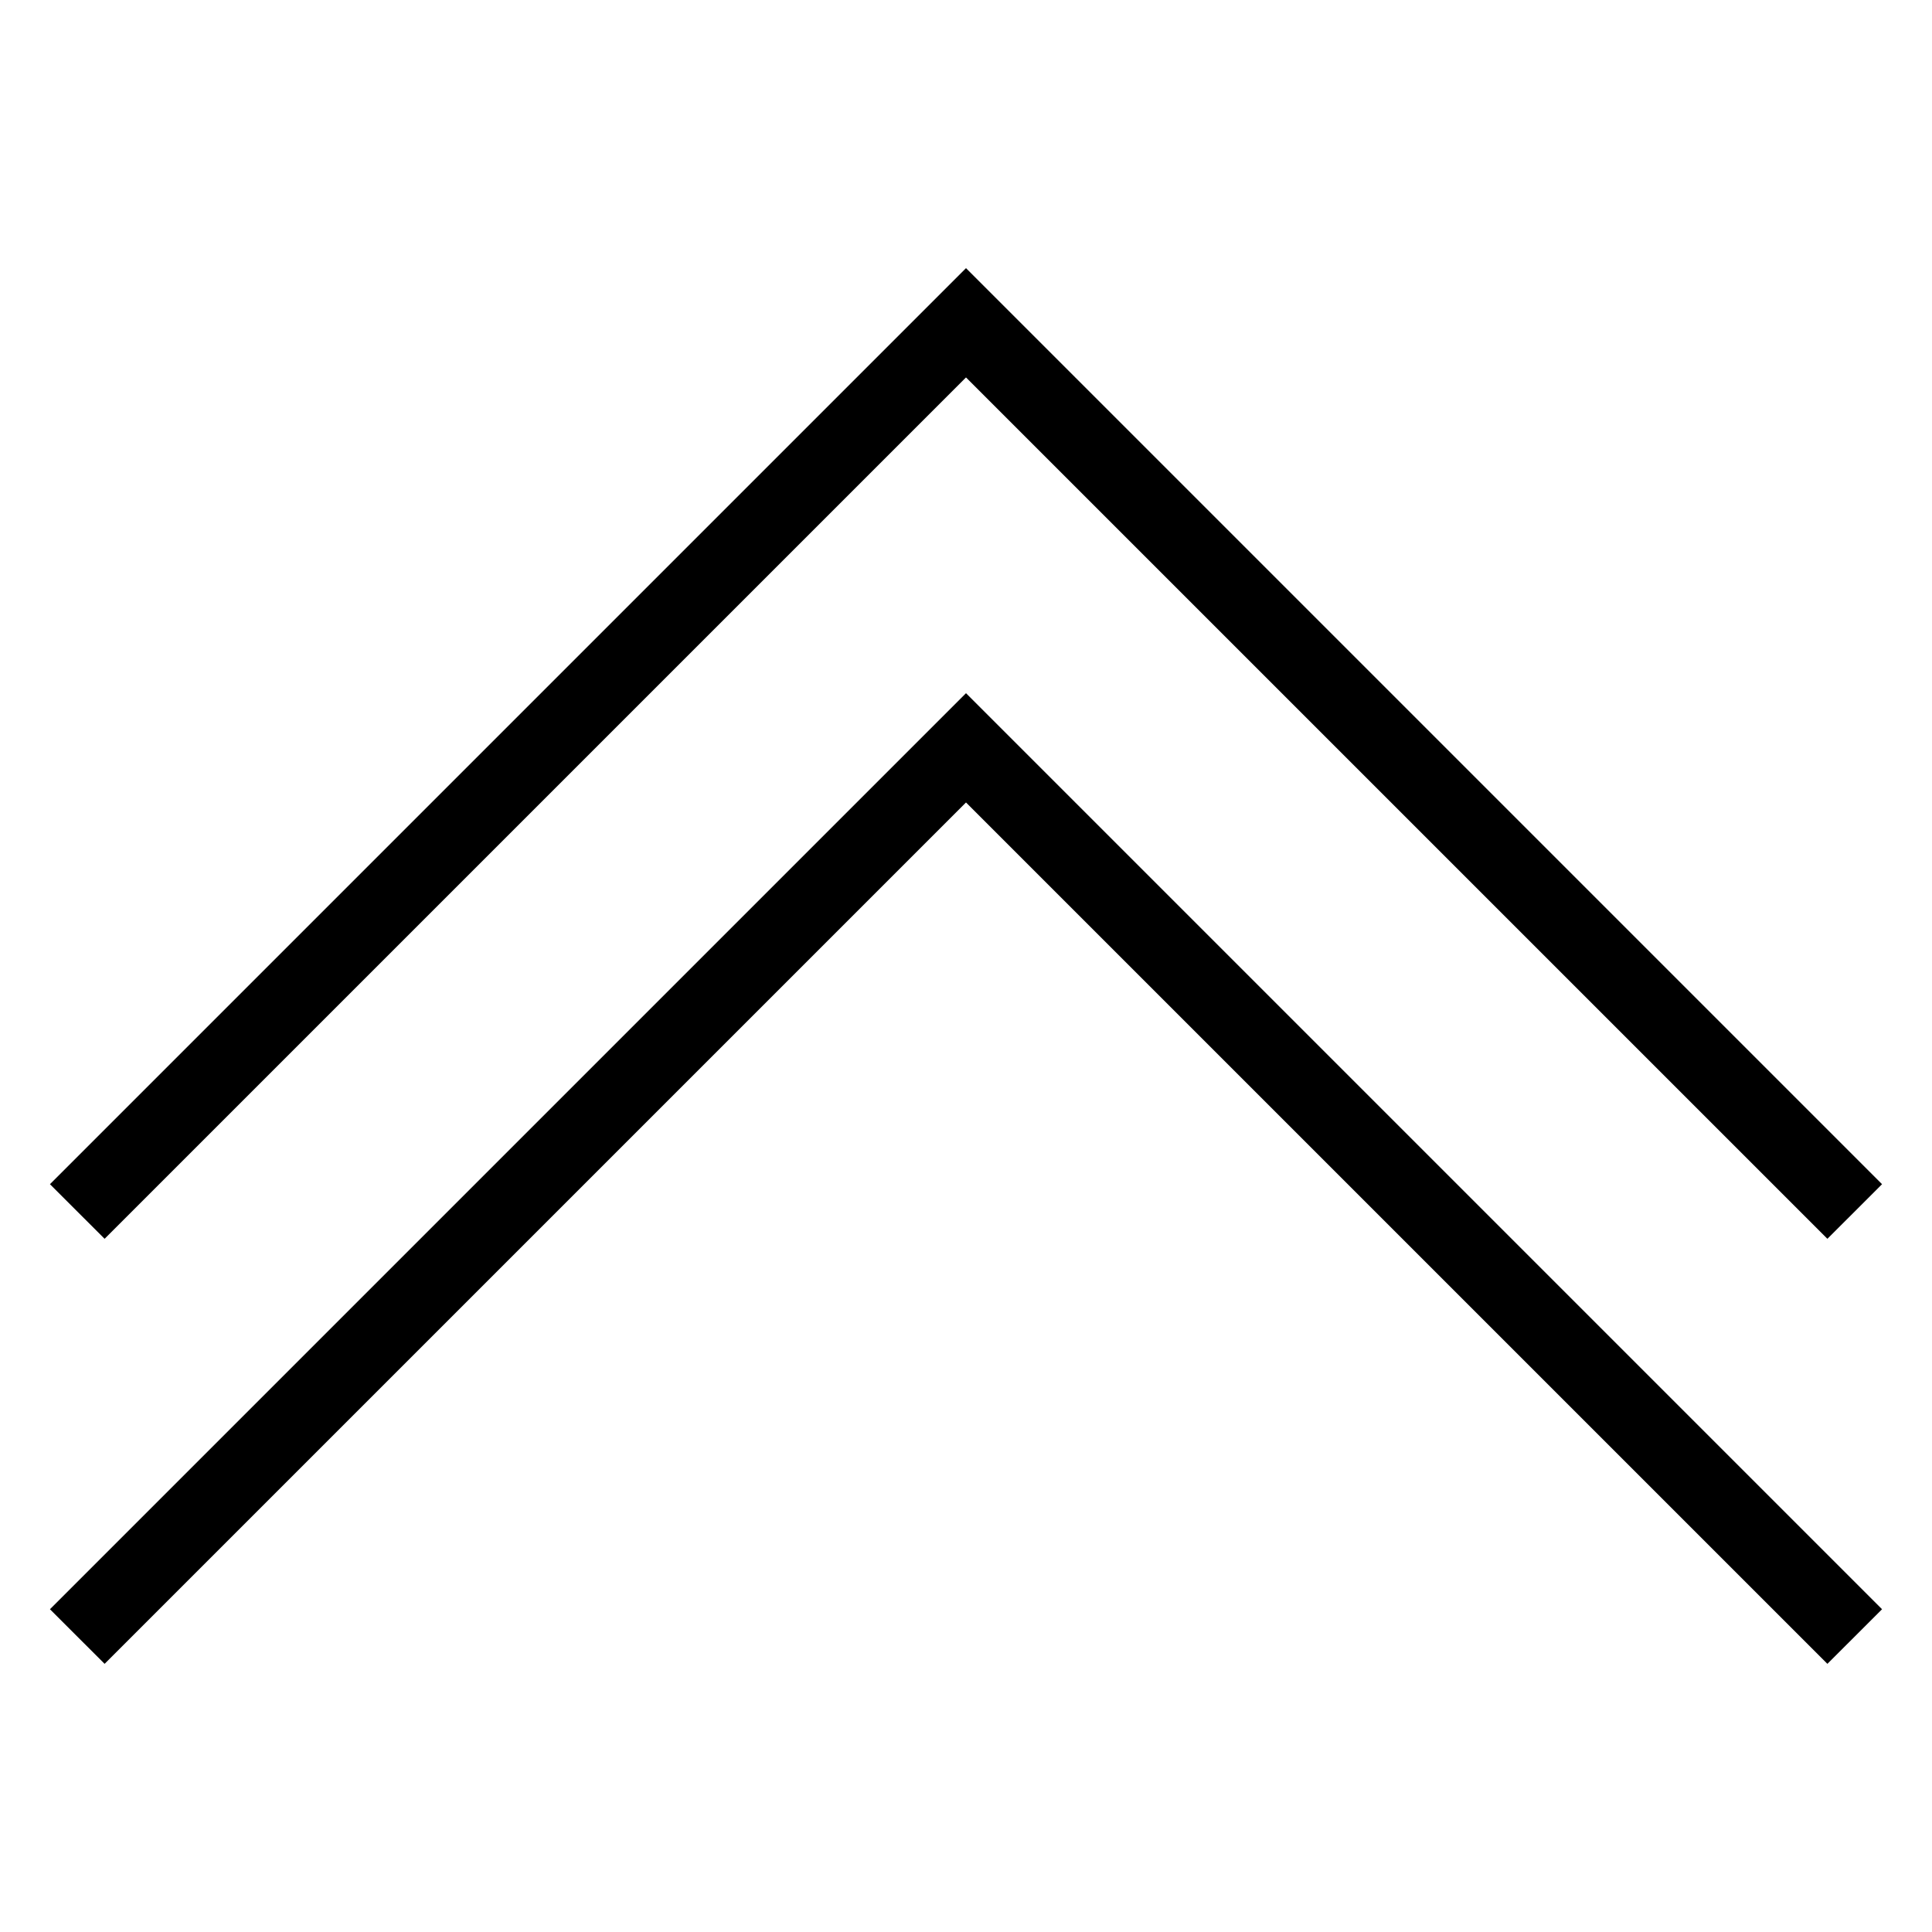
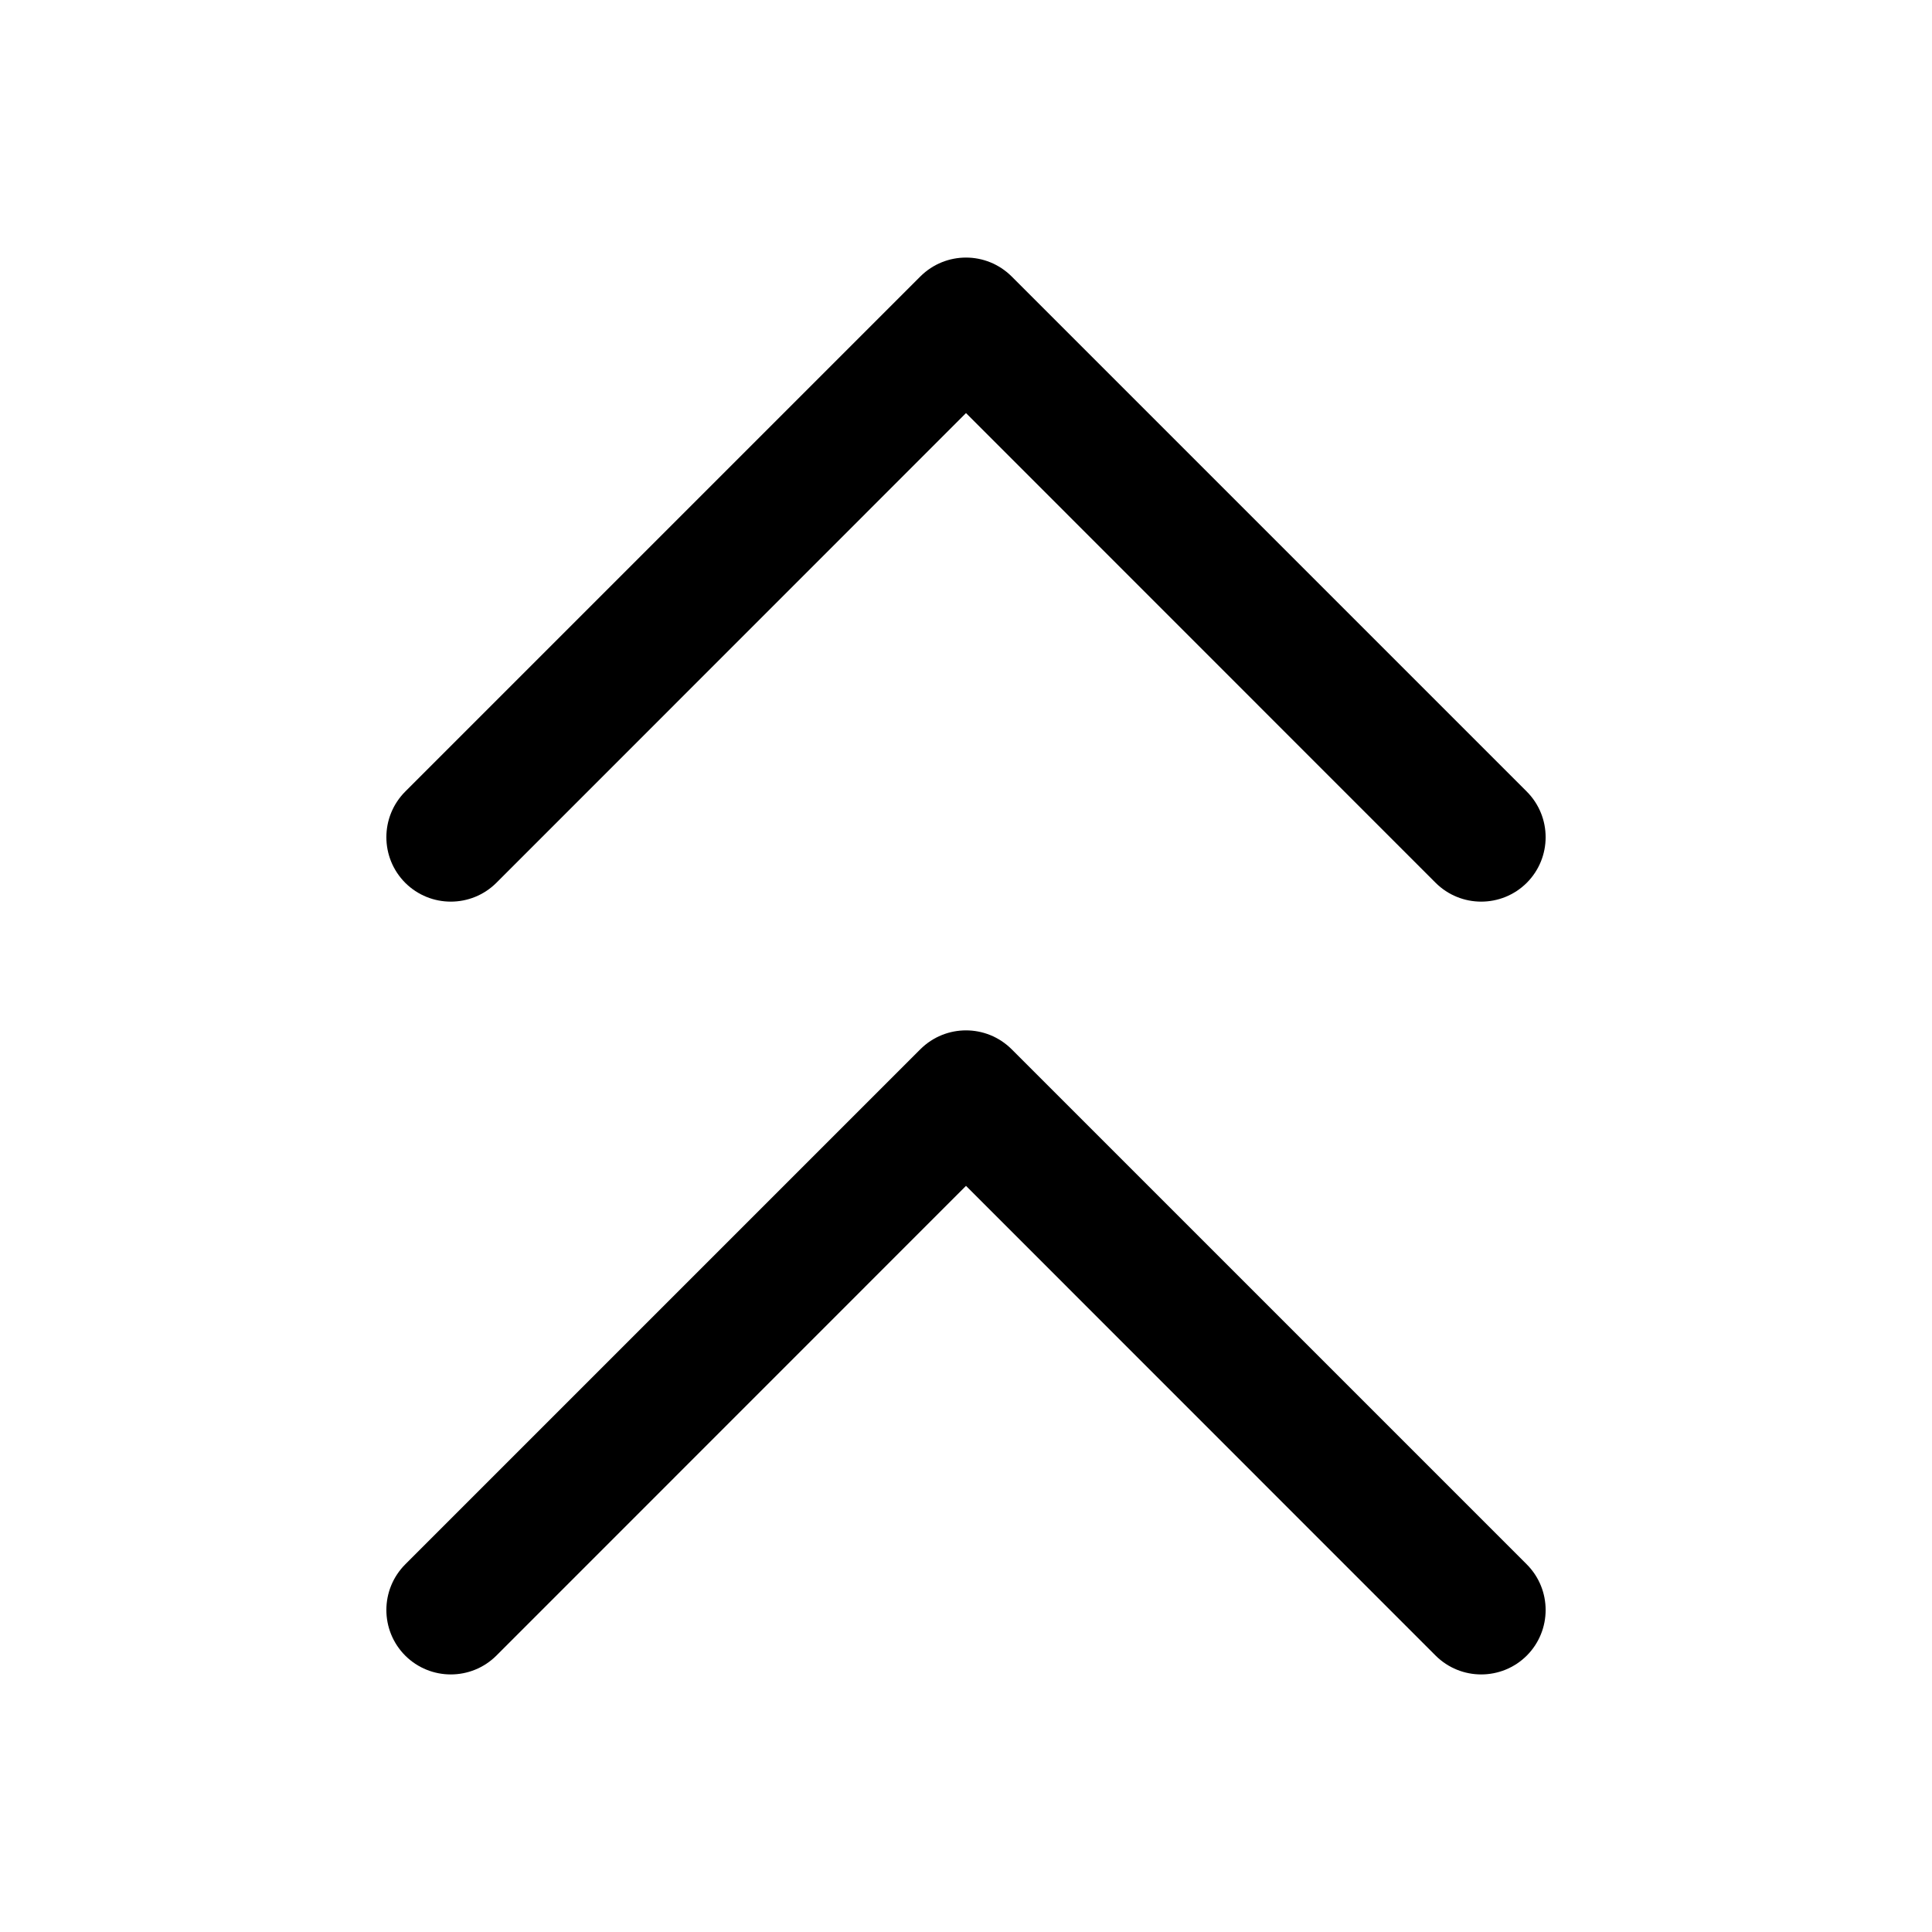
- <svg xmlns="http://www.w3.org/2000/svg" id="Layer_1" style="enable-background:new 0 0 50 50;" version="1.1" viewBox="0 0 50 50" xml:space="preserve">
-   <g id="Layer_1_1_">
-     <polygon points="25,9.768 47.293,32.06 48.707,30.647 25,6.94 1.293,30.647 2.707,32.06  " />
-     <polygon points="25,20.768 47.293,43.06 48.707,41.647 25,17.94 1.293,41.647 2.707,43.06  " />
-   </g>
+ <svg xmlns="http://www.w3.org/2000/svg" width="800px" height="800px" viewBox="0 0 15 15" fill="none">
+   <path fill-rule="evenodd" clip-rule="evenodd" d="M11.146 6.854C11.342 7.049 11.658 7.049 11.854 6.854C12.049 6.658 12.049 6.342 11.854 6.146L7.854 2.146C7.658 1.951 7.342 1.951 7.146 2.146L3.146 6.146C2.951 6.342 2.951 6.658 3.146 6.854C3.342 7.049 3.658 7.049 3.854 6.854L7.5 3.207L11.146 6.854ZM11.146 12.854C11.342 13.049 11.658 13.049 11.854 12.854C12.049 12.658 12.049 12.342 11.854 12.146L7.854 8.146C7.658 7.951 7.342 7.951 7.146 8.146L3.146 12.146C2.951 12.342 2.951 12.658 3.146 12.854C3.342 13.049 3.658 13.049 3.854 12.854L7.5 9.207L11.146 12.854Z" fill="#000000" />
</svg>
